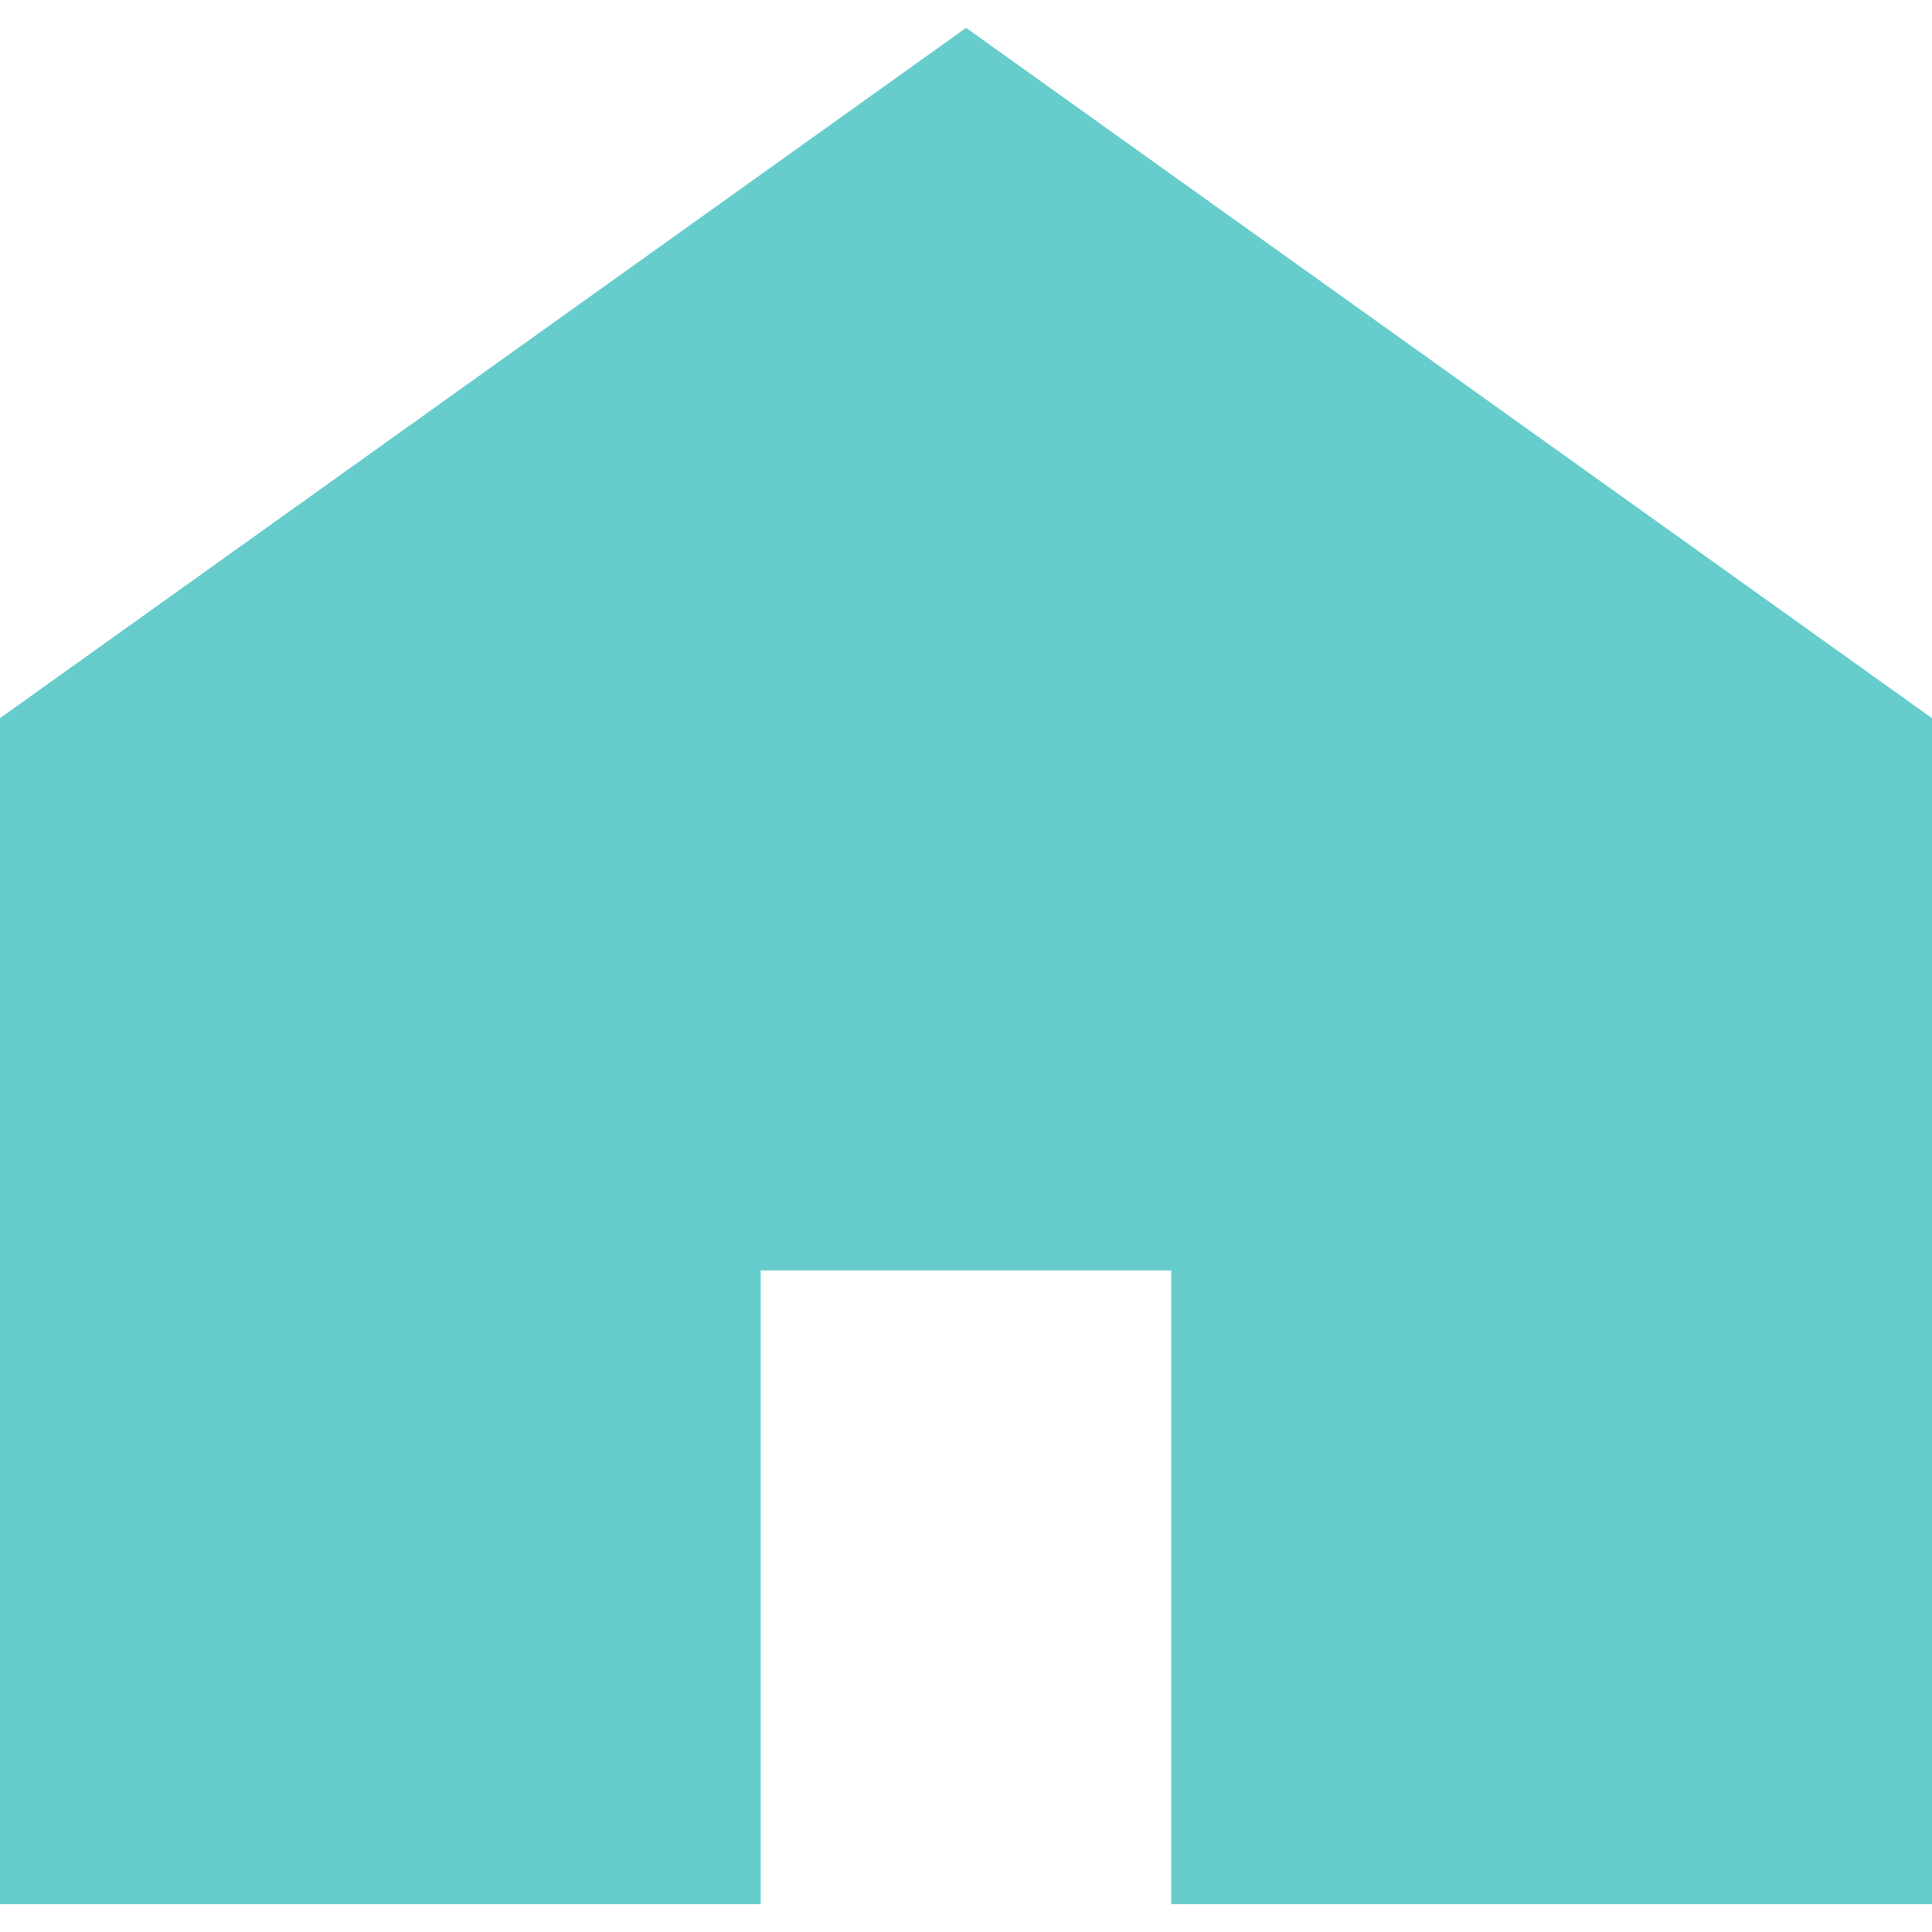
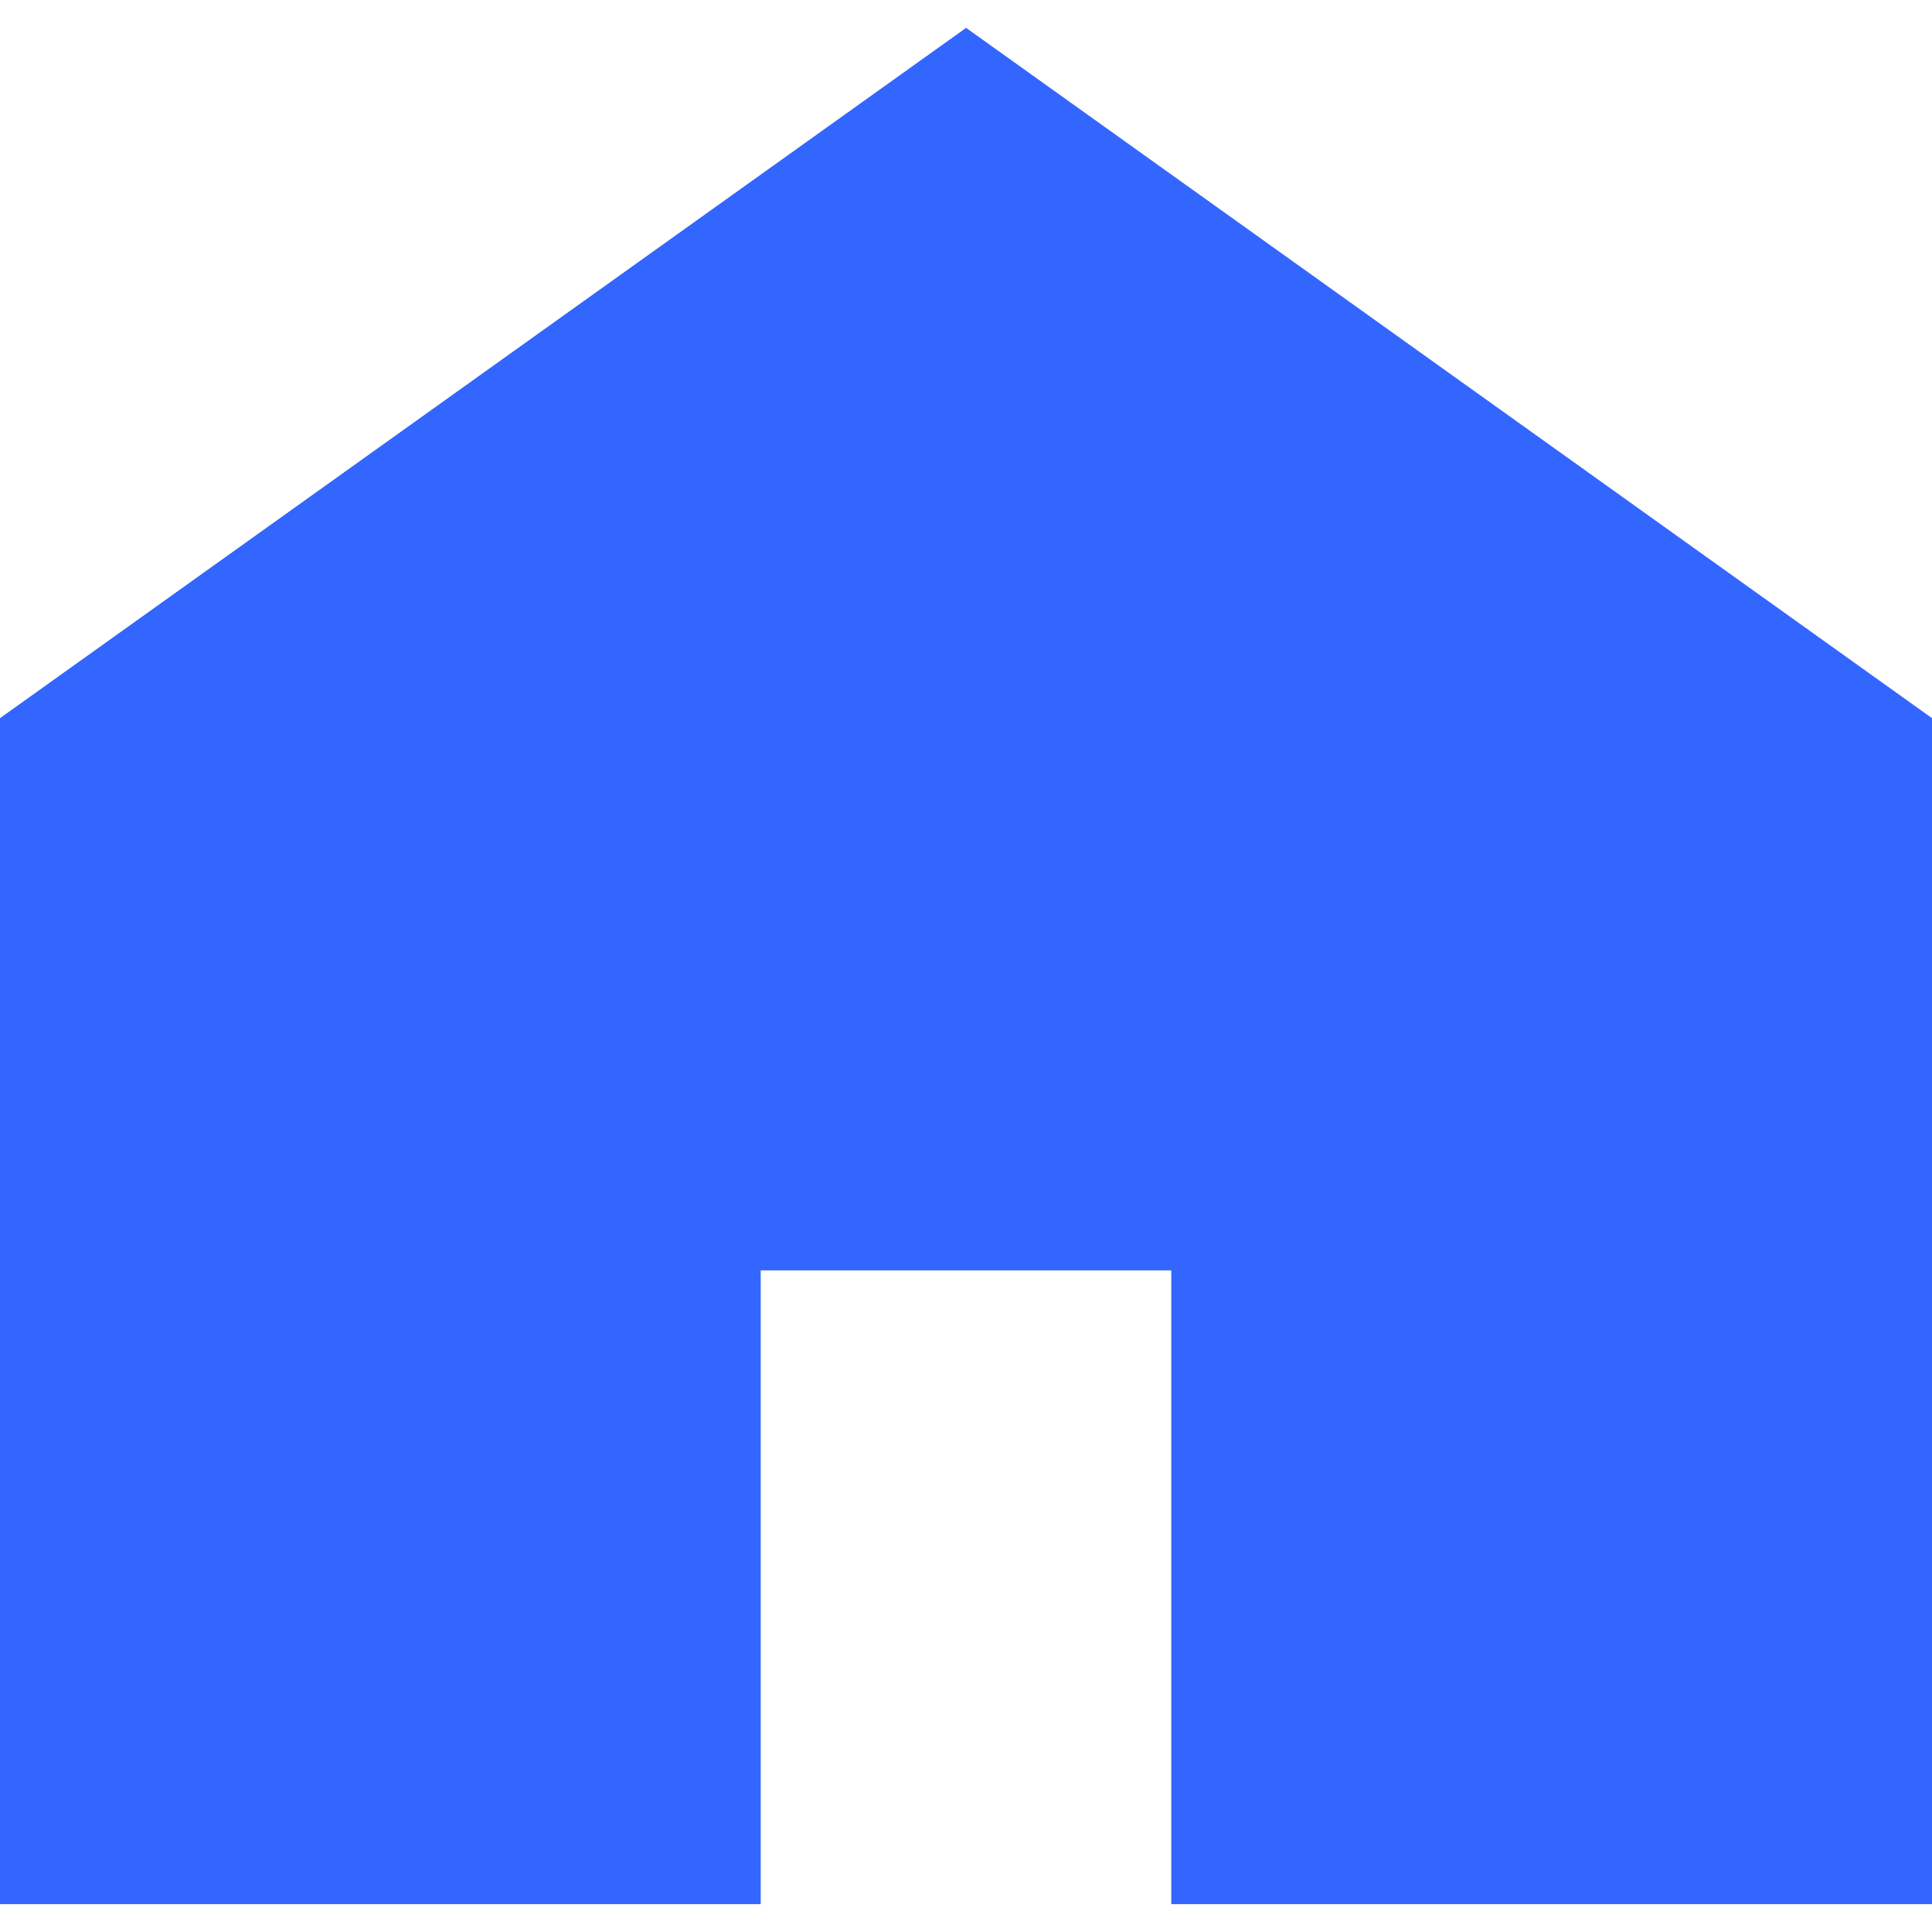
<svg xmlns="http://www.w3.org/2000/svg" width="75px" height="75px" viewBox="0 0 75 75" version="1.1">
  <g id="surface1">
-     <path style=" stroke:none;fill-rule:nonzero;fill:rgb(40%,80%,80%);fill-opacity:1;" d="M 37.504 1.082 L 0 27.879 L 0 73.918 L 29.531 73.918 L 29.531 49.316 L 45.469 49.316 L 45.469 73.918 L 75 73.918 L 75 27.879 Z M 37.504 1.082 " />
+     <path style=" stroke:none;fill-rule:nonzero;fill:rgb(20%,40%,100%);fill-opacity:1;" d="M 37.504 1.082 L 0 27.879 L 0 73.918 L 29.531 73.918 L 29.531 49.316 L 45.469 49.316 L 45.469 73.918 L 75 73.918 L 75 27.879 Z M 37.504 1.082 " />
  </g>
</svg>
